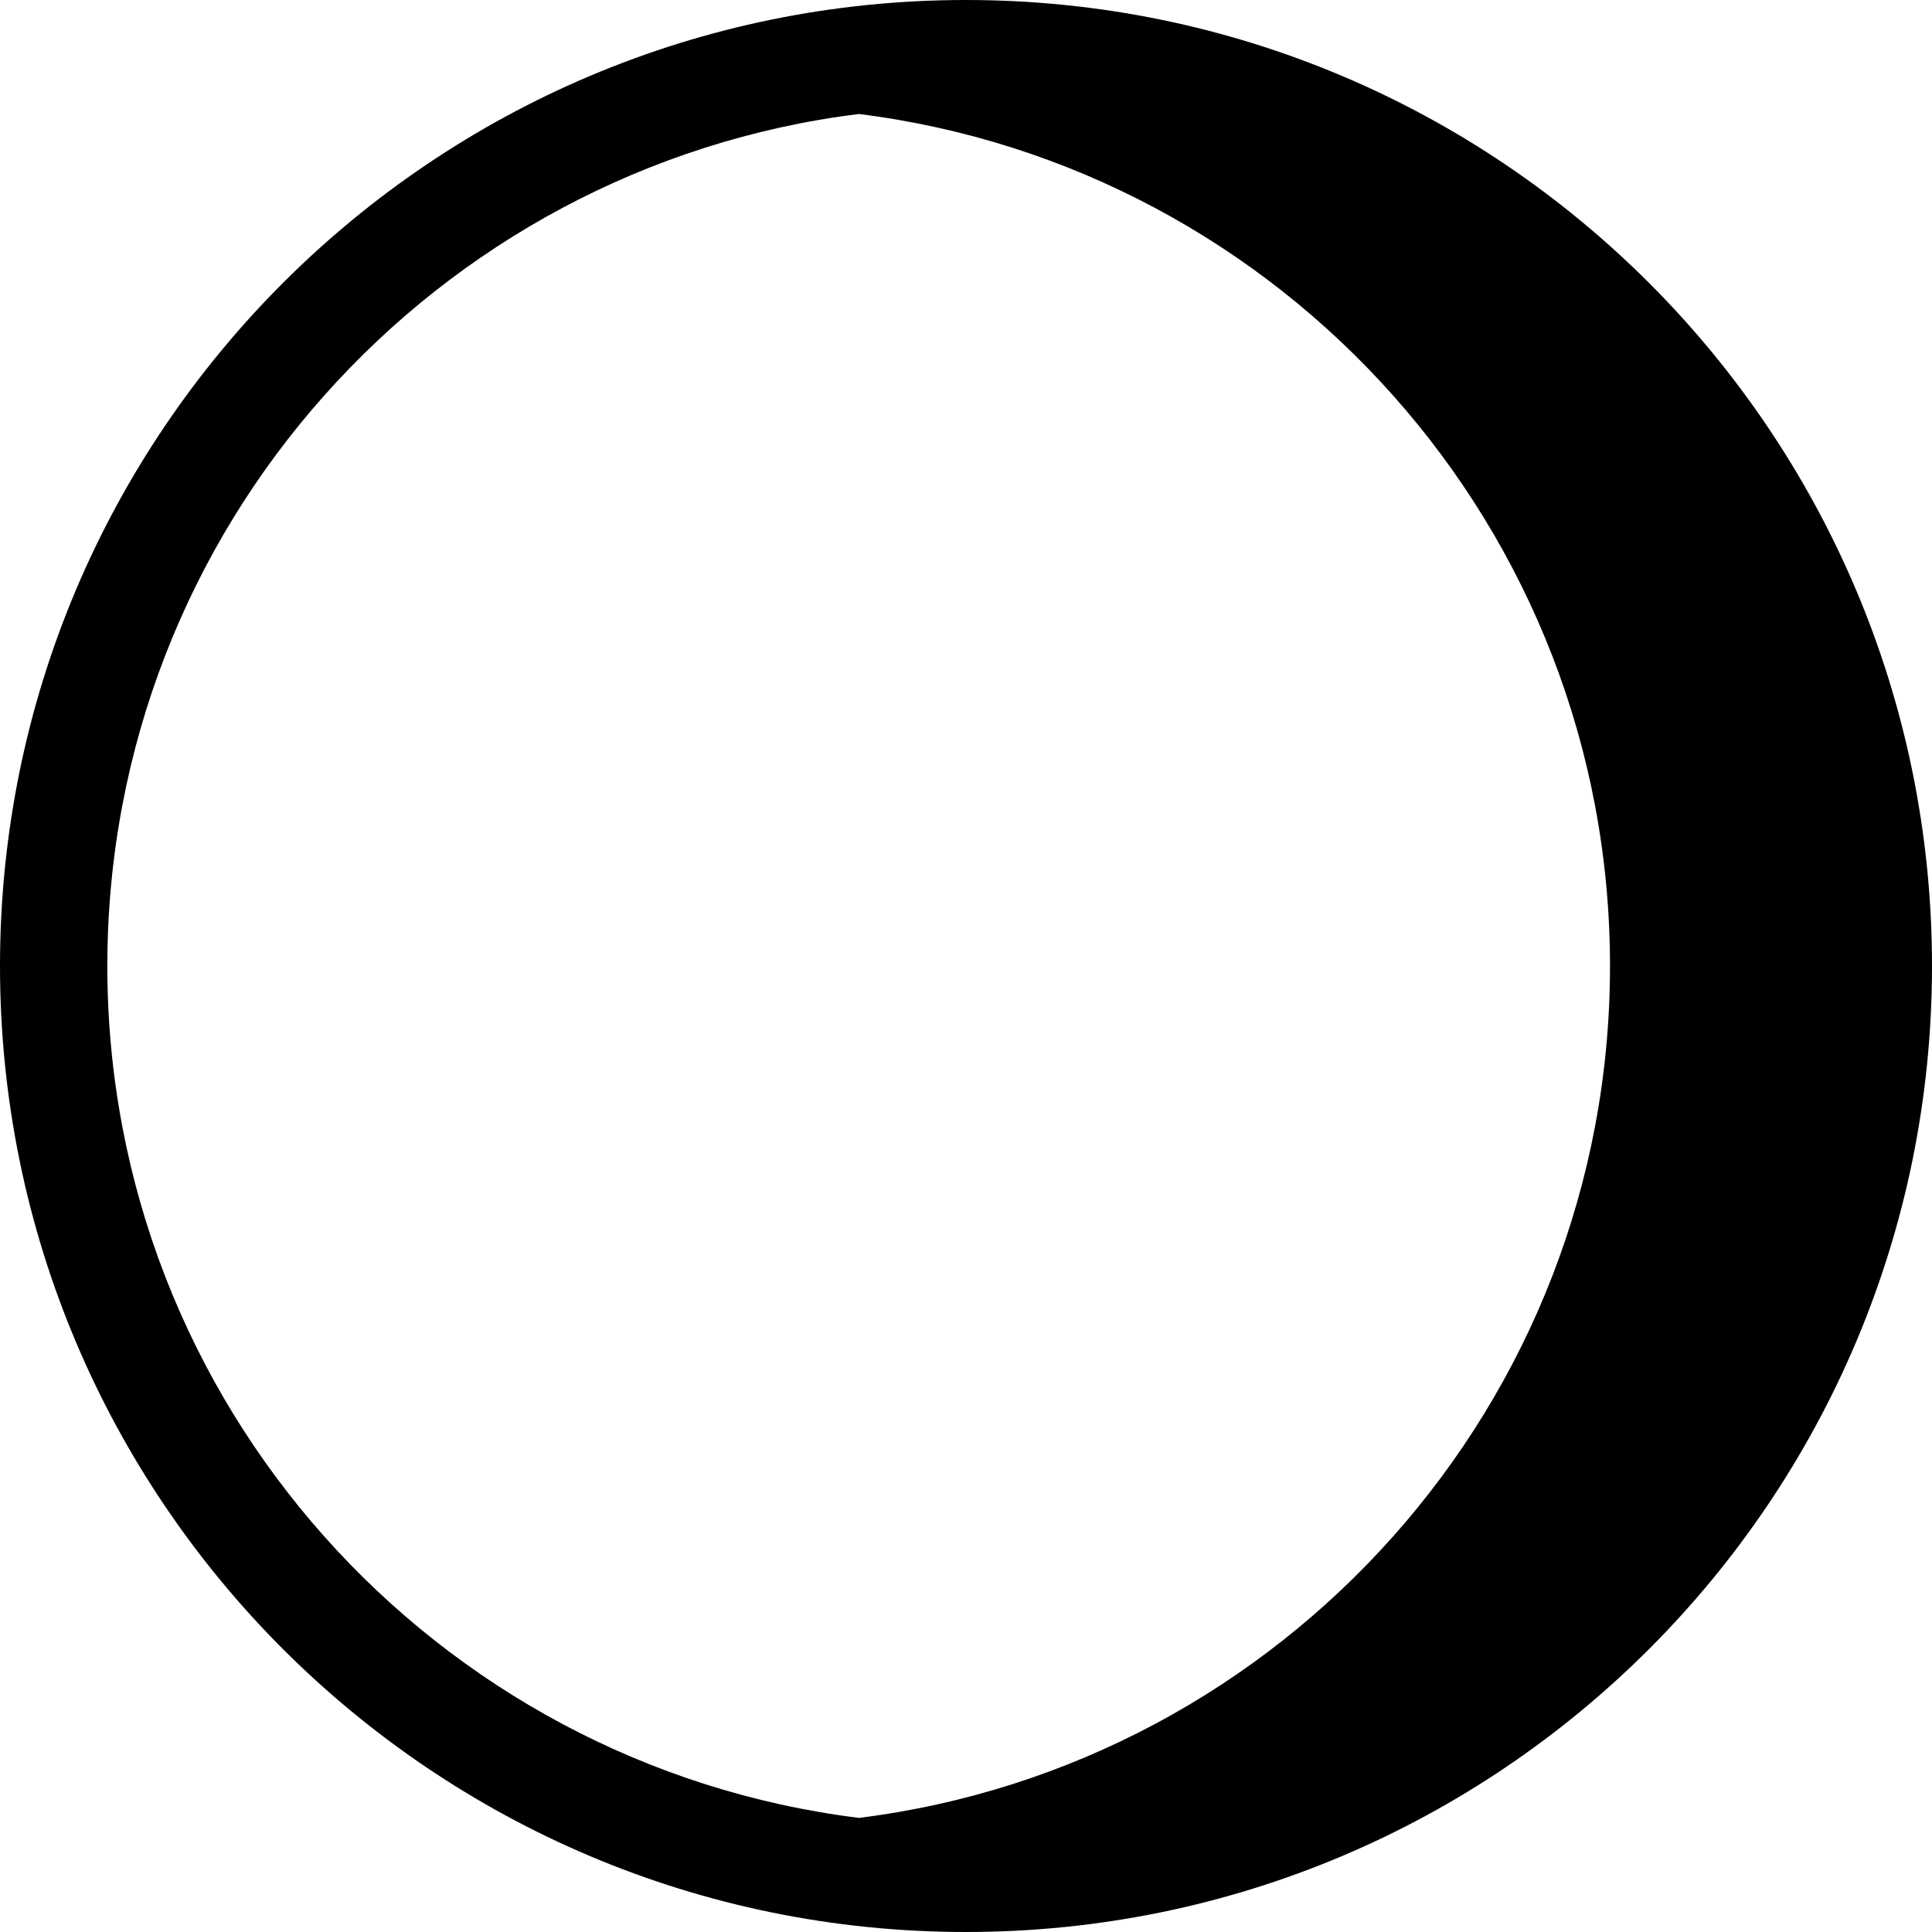
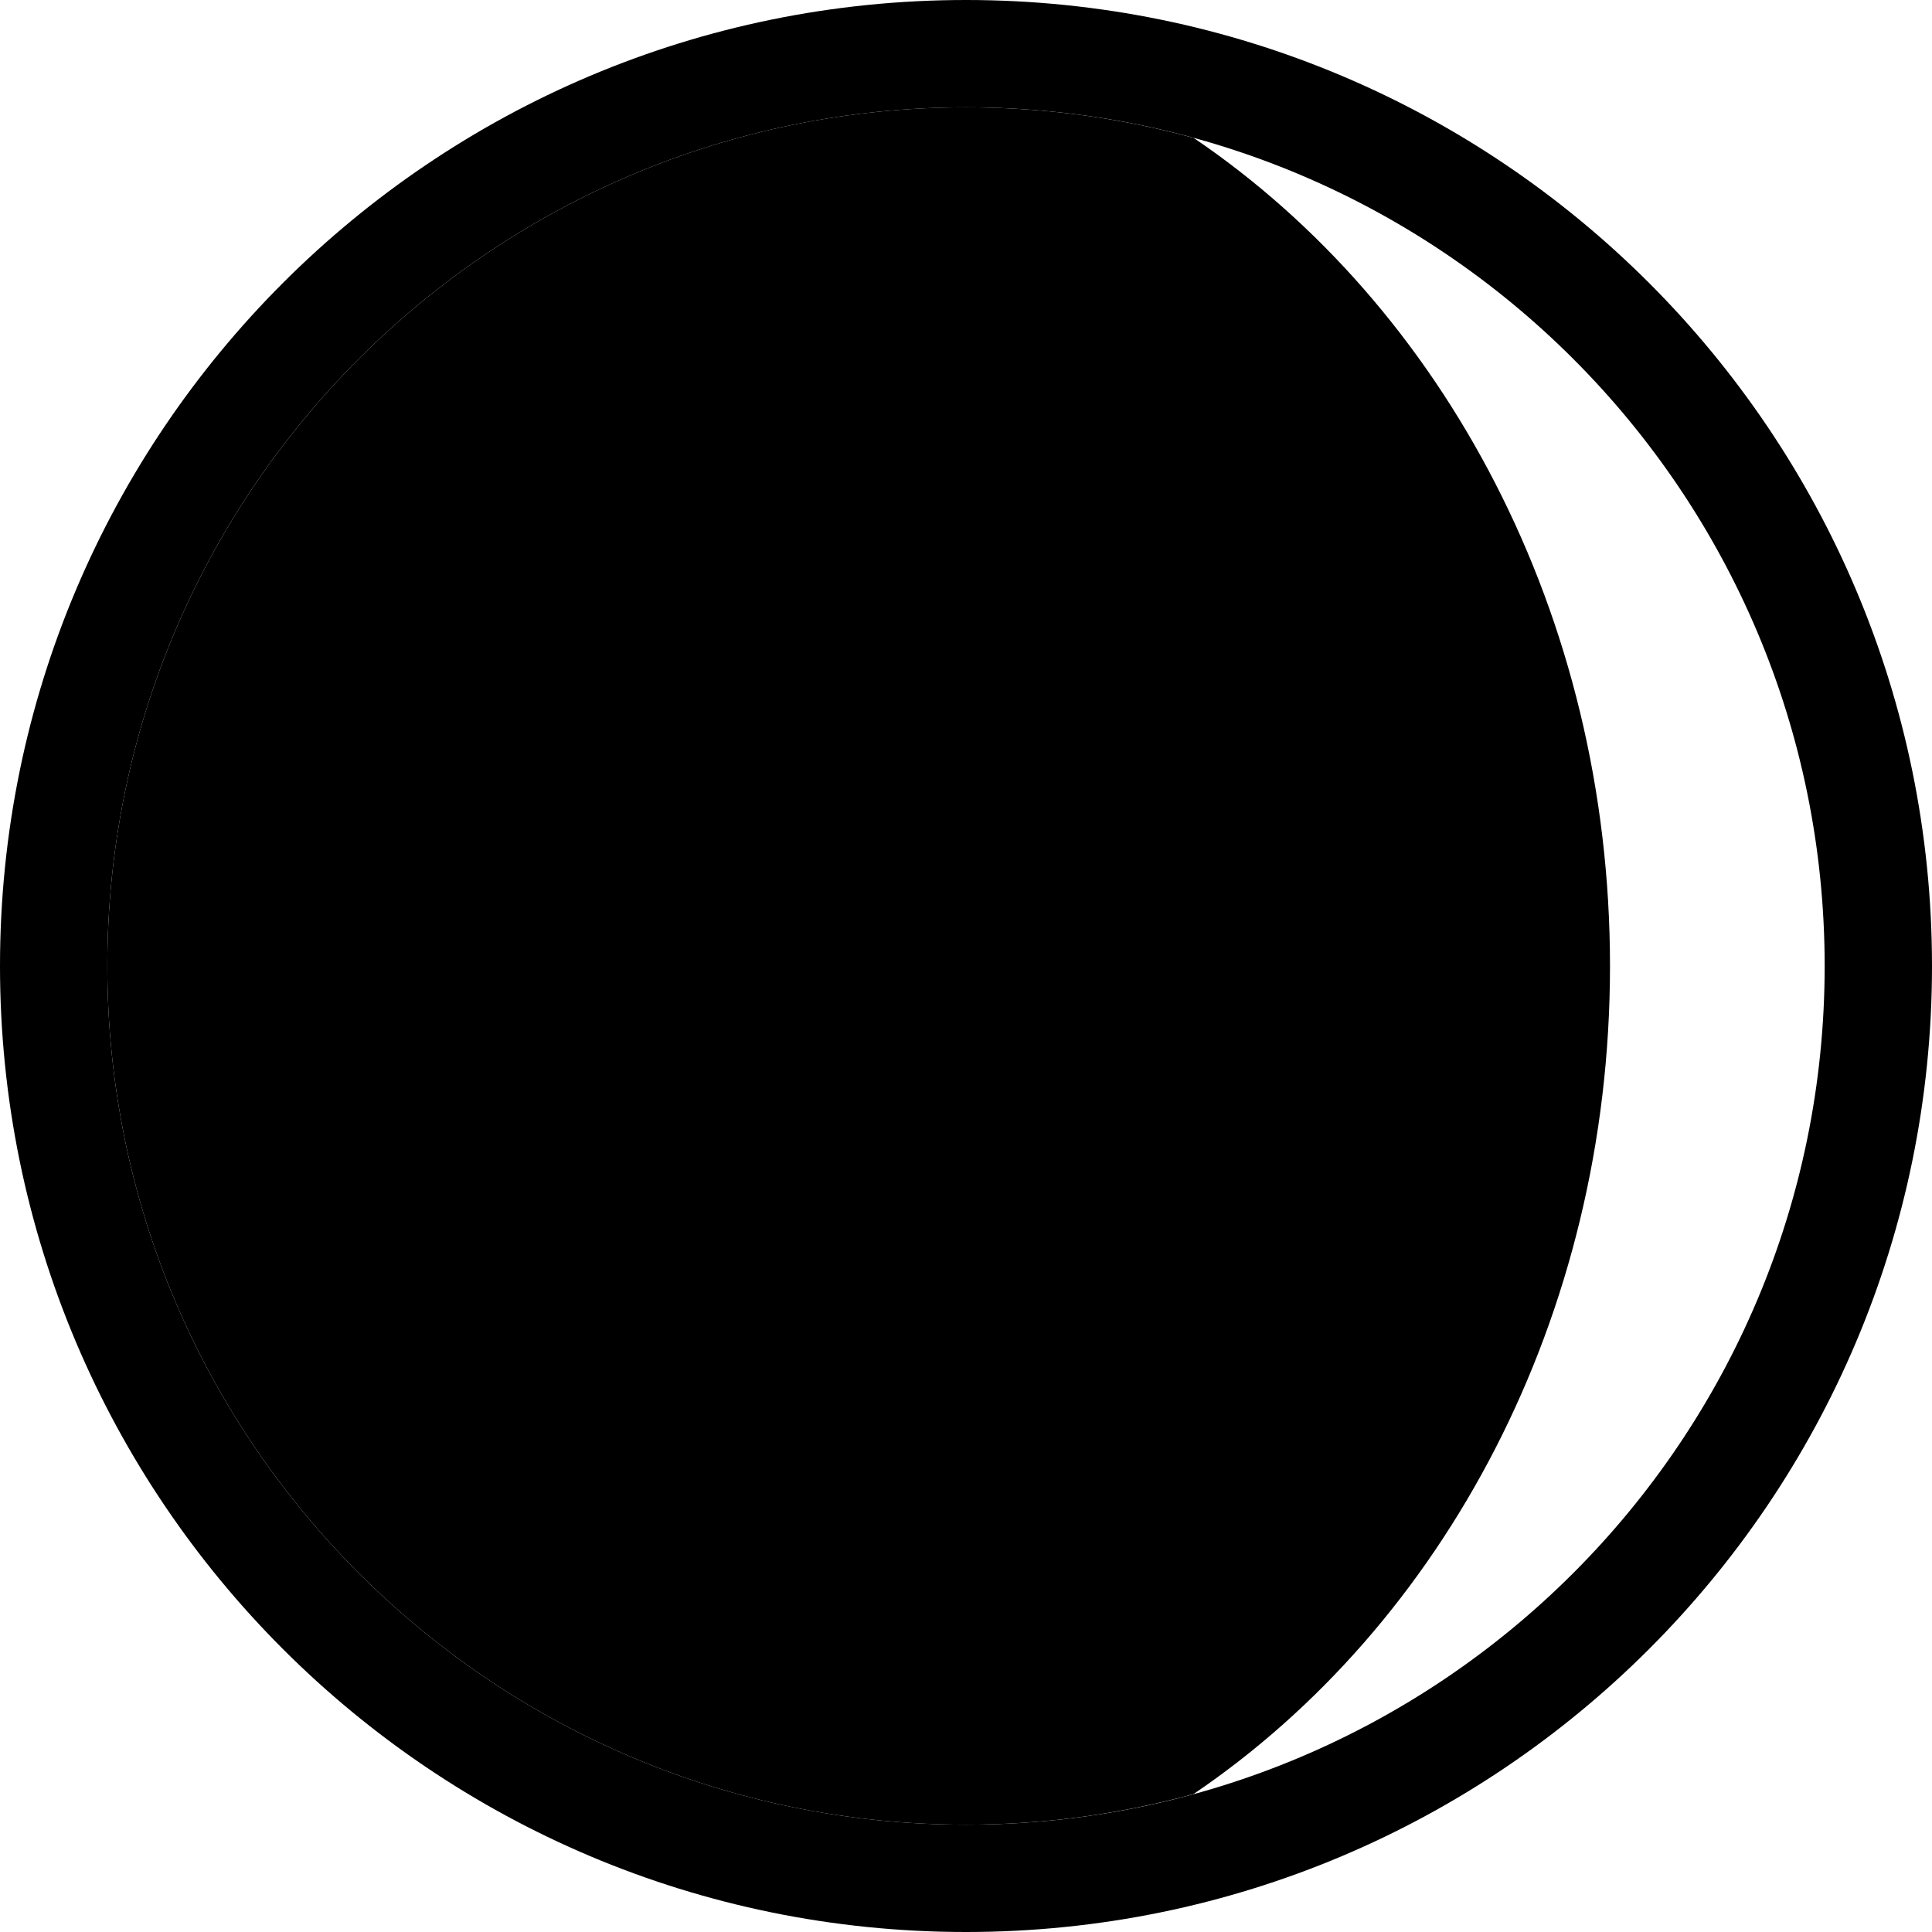
<svg xmlns="http://www.w3.org/2000/svg" width="36" height="36" viewBox="0 0 36 36" fill="none">
-   <path fill-rule="evenodd" clip-rule="evenodd" d="M18 0C27.941 0 36 8.059 36 18C36 27.941 27.941 36 18 36C8.059 36 0 27.941 0 18C0 8.059 8.059 0 18 0ZM16 33.875C16.021 33.878 16.042 33.878 16.062 33.881C16.043 33.879 16.024 33.876 16.005 33.874C16.003 33.874 16.002 33.875 16 33.875ZM16.002 2.124C8.108 3.107 2 9.84 2 18C2 26.161 8.11 32.892 16.005 33.874C23.895 32.888 30 26.157 30 18C30 9.841 23.894 3.109 16.002 2.124Z" fill="black" />
+   <path d="M34 18C34 9.163 26.837 2 18 2C9.163 2 2 9.163 2 18C2 26.837 9.163 34 18 34V36C8.059 36 0 27.941 0 18C0 8.059 8.059 0 18 0C27.941 0 36 8.059 36 18C36 27.941 27.941 36 18 36V34C26.837 34 34 26.837 34 18Z" fill="black" />
+   <path d="M18 2C19.468 2 20.89 2.199 22.241 2.569C26.89 5.718 30 11.45 30 18C30 24.55 26.889 30.281 22.239 33.43C20.889 33.8 19.468 34 18 34C9.163 34 2 26.837 2 18C2 9.163 9.163 2 18 2Z" fill="black" />
</svg>
